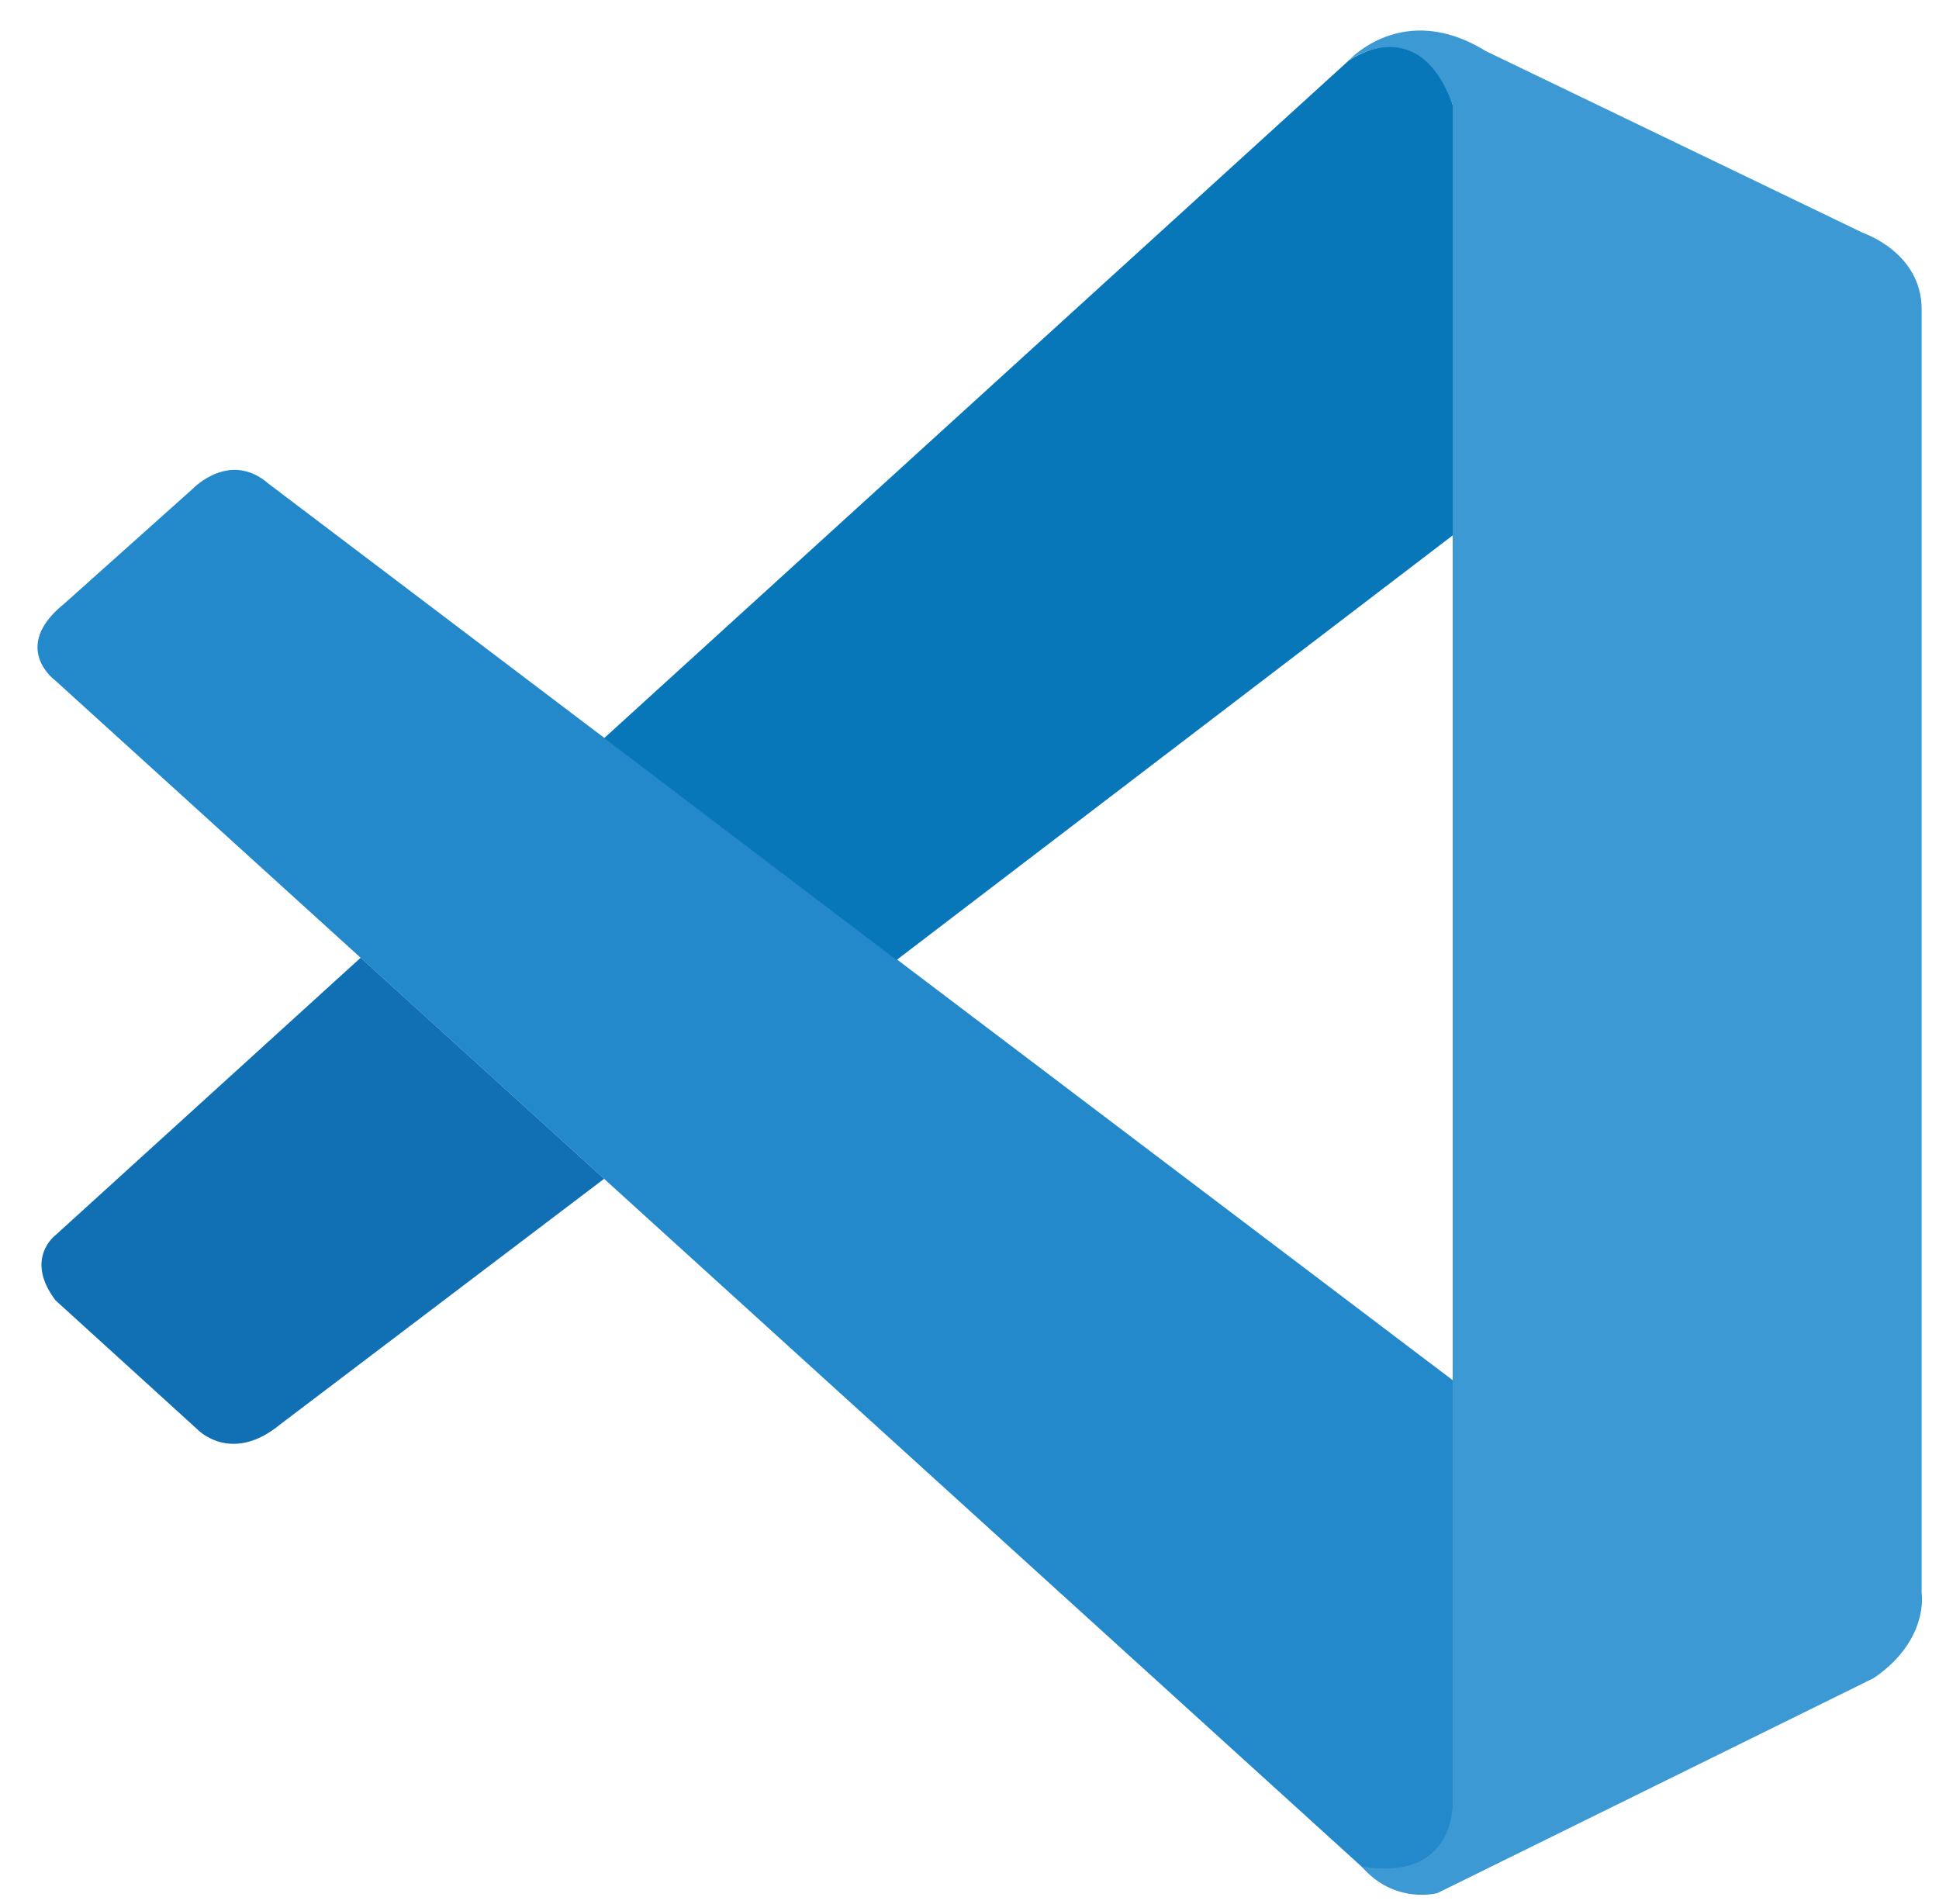
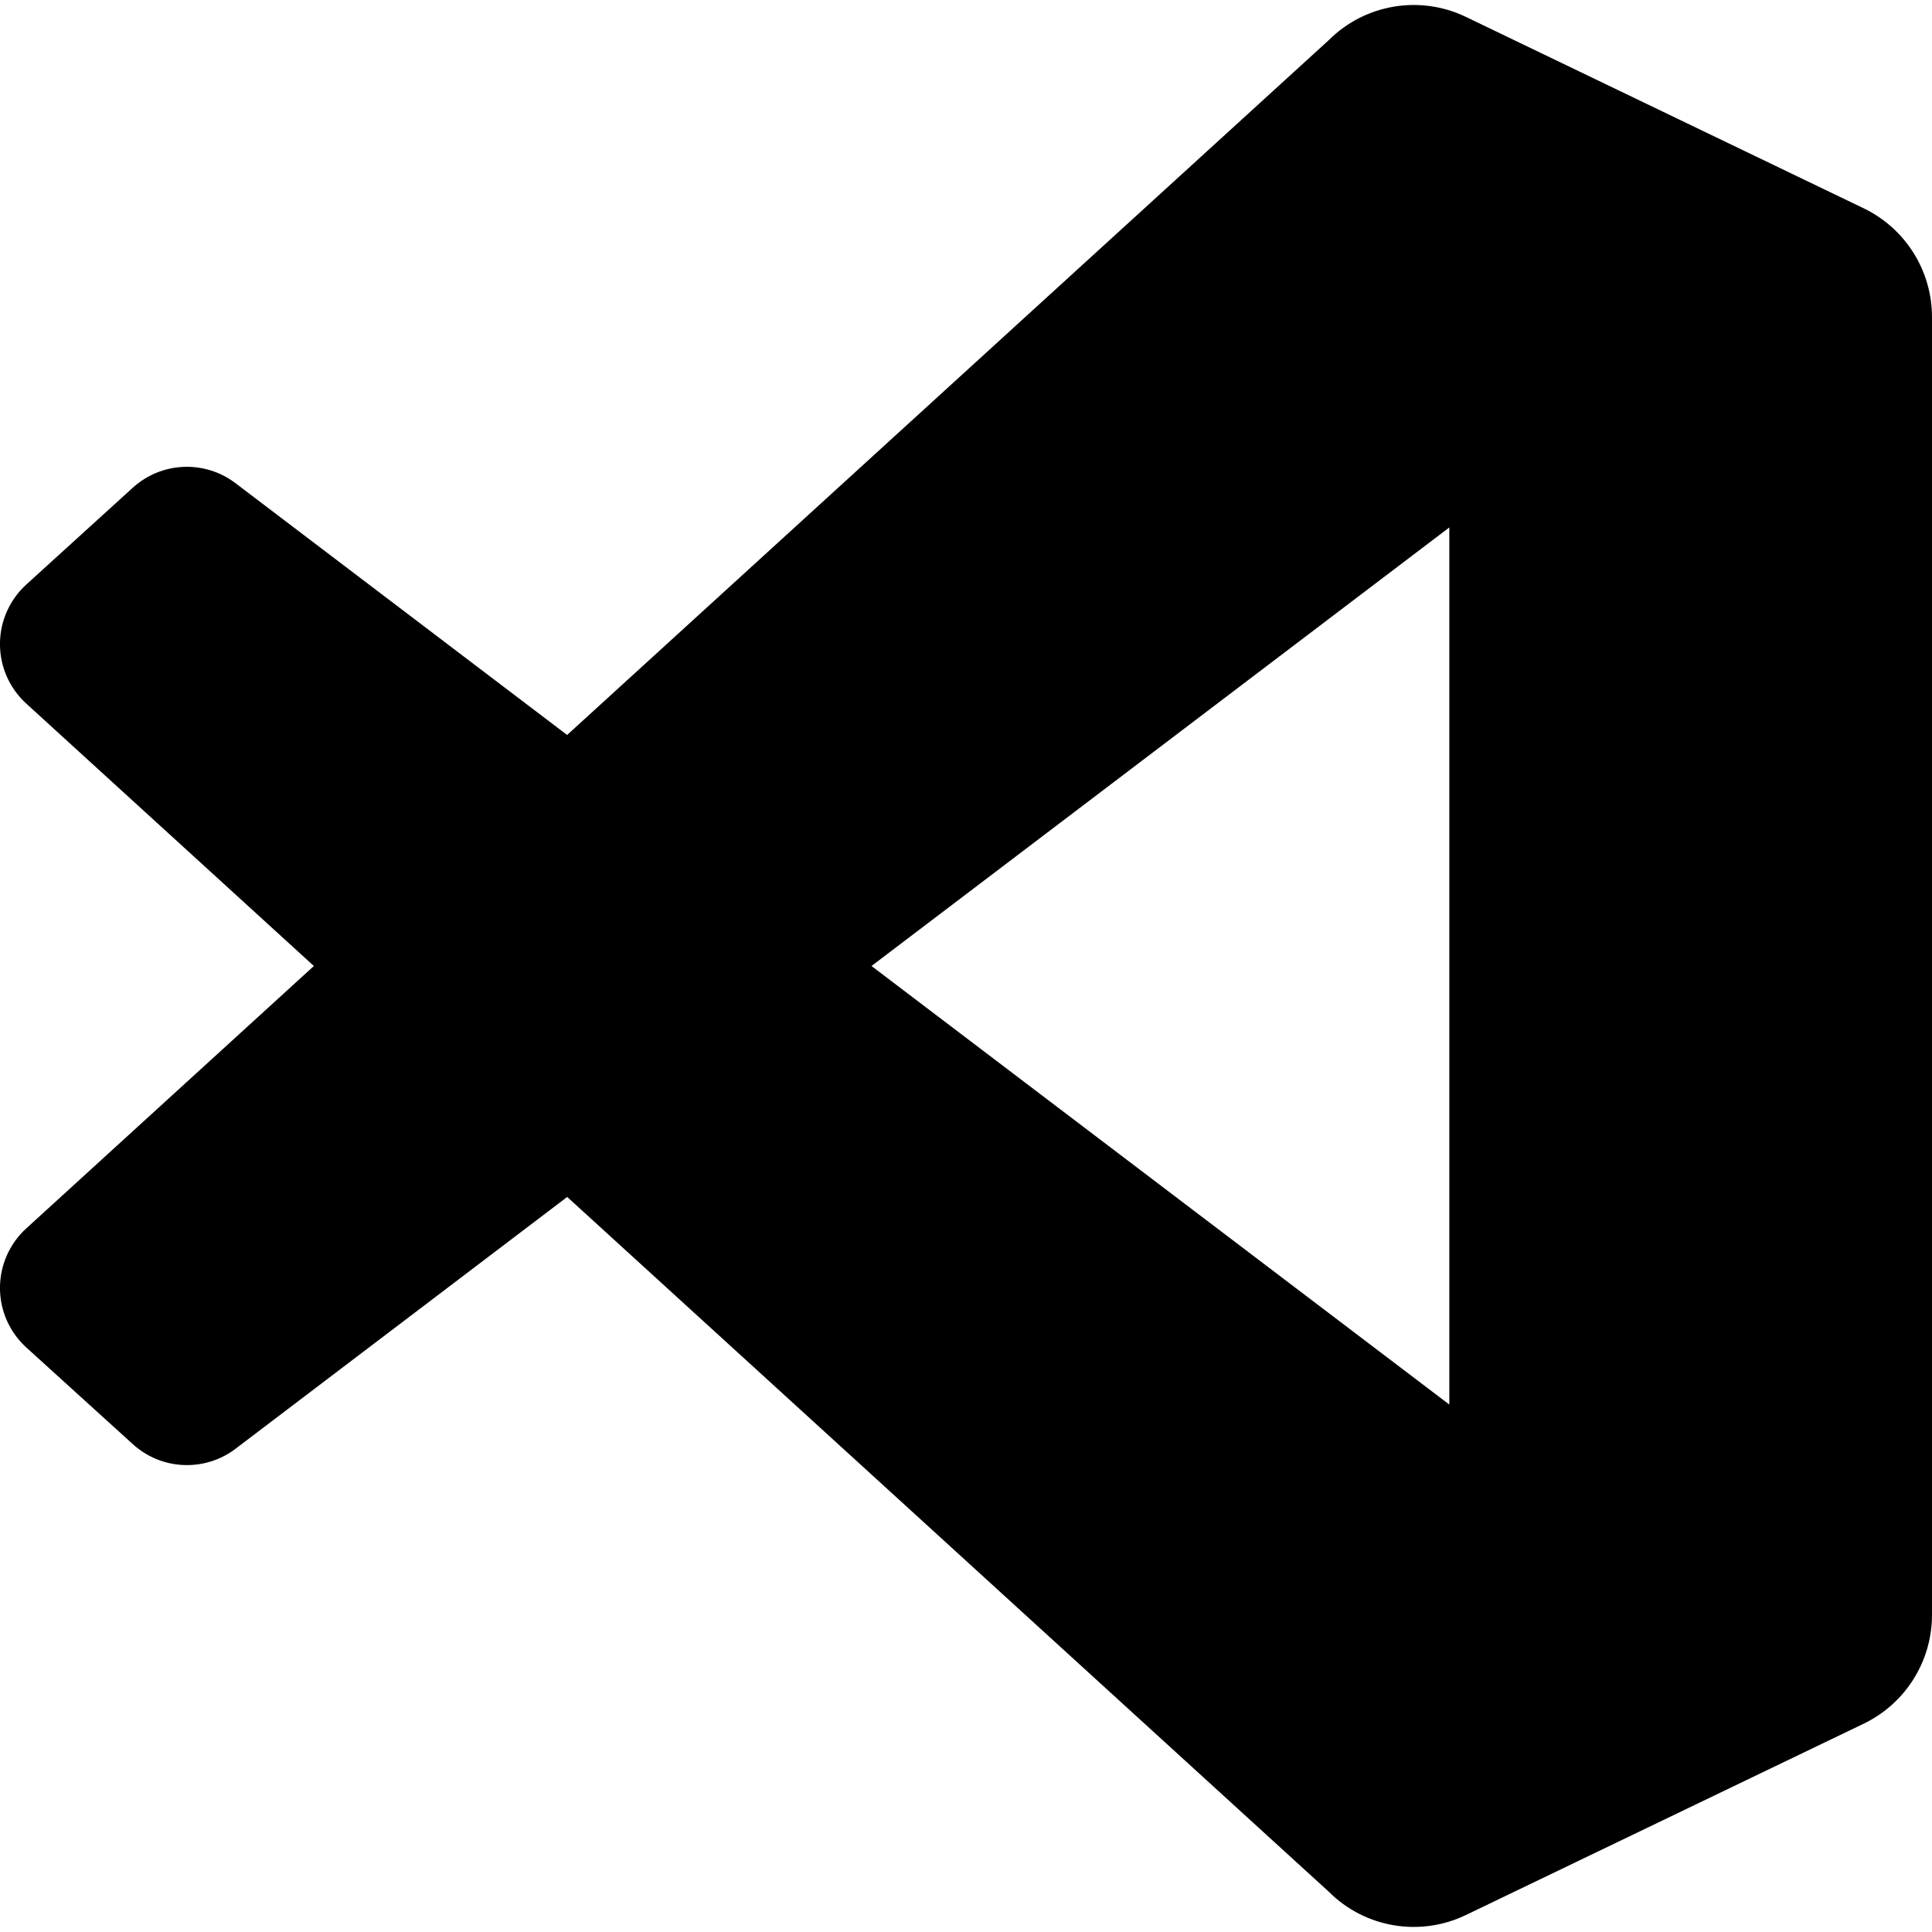
- <svg xmlns="http://www.w3.org/2000/svg" height="2455" viewBox="-11.9 -2 1003.9 995.6" width="2500">
-   <path d="m12.1 353.9s-24-17.3 4.8-40.4l67.1-60s19.2-20.2 39.5-2.6l619.2 468.8v224.8s-.3 35.3-45.6 31.4z" fill="#2489ca" />
-   <path d="m171.7 498.8-159.6 145.1s-16.4 12.2 0 34l74.1 67.4s17.6 18.9 43.6-2.6l169.2-128.3z" fill="#1070b3" />
-   <path d="m451.9 500 292.7-223.5-1.9-223.6s-12.5-48.8-54.2-23.4l-389.5 354.5z" fill="#0877b9" />
-   <path d="m697.1 976.2c17 17.4 37.6 11.7 37.6 11.7l228.1-112.4c29.2-19.9 25.1-44.6 25.1-44.6v-671.2c0-29.5-30.2-39.7-30.2-39.7l-197.7-95.3c-43.2-26.7-71.5 4.8-71.5 4.8s36.4-26.2 54.2 23.4v887.5c0 6.1-1.3 12.1-3.9 17.5-5.2 10.5-16.5 20.3-43.6 16.2z" fill="#3c99d4" />
+ <svg xmlns="http://www.w3.org/2000/svg" role="img" viewBox="0 0 24 24">
+   <path d="M23.15 2.587L18.21.21a1.494 1.494 0 0 0-1.705.29l-9.46 8.63-4.12-3.128a.999.999 0 0 0-1.276.057L.327 7.261A1 1 0 0 0 .326 8.74L3.899 12 .326 15.26a1 1 0 0 0 .001 1.479L1.65 17.94a.999.999 0 0 0 1.276.057l4.12-3.128 9.46 8.63a1.492 1.492 0 0 0 1.704.29l4.942-2.377A1.5 1.5 0 0 0 24 20.06V3.939a1.5 1.5 0 0 0-.85-1.352zm-5.146 14.861L10.826 12l7.178-5.448v10.896z" />
</svg>
